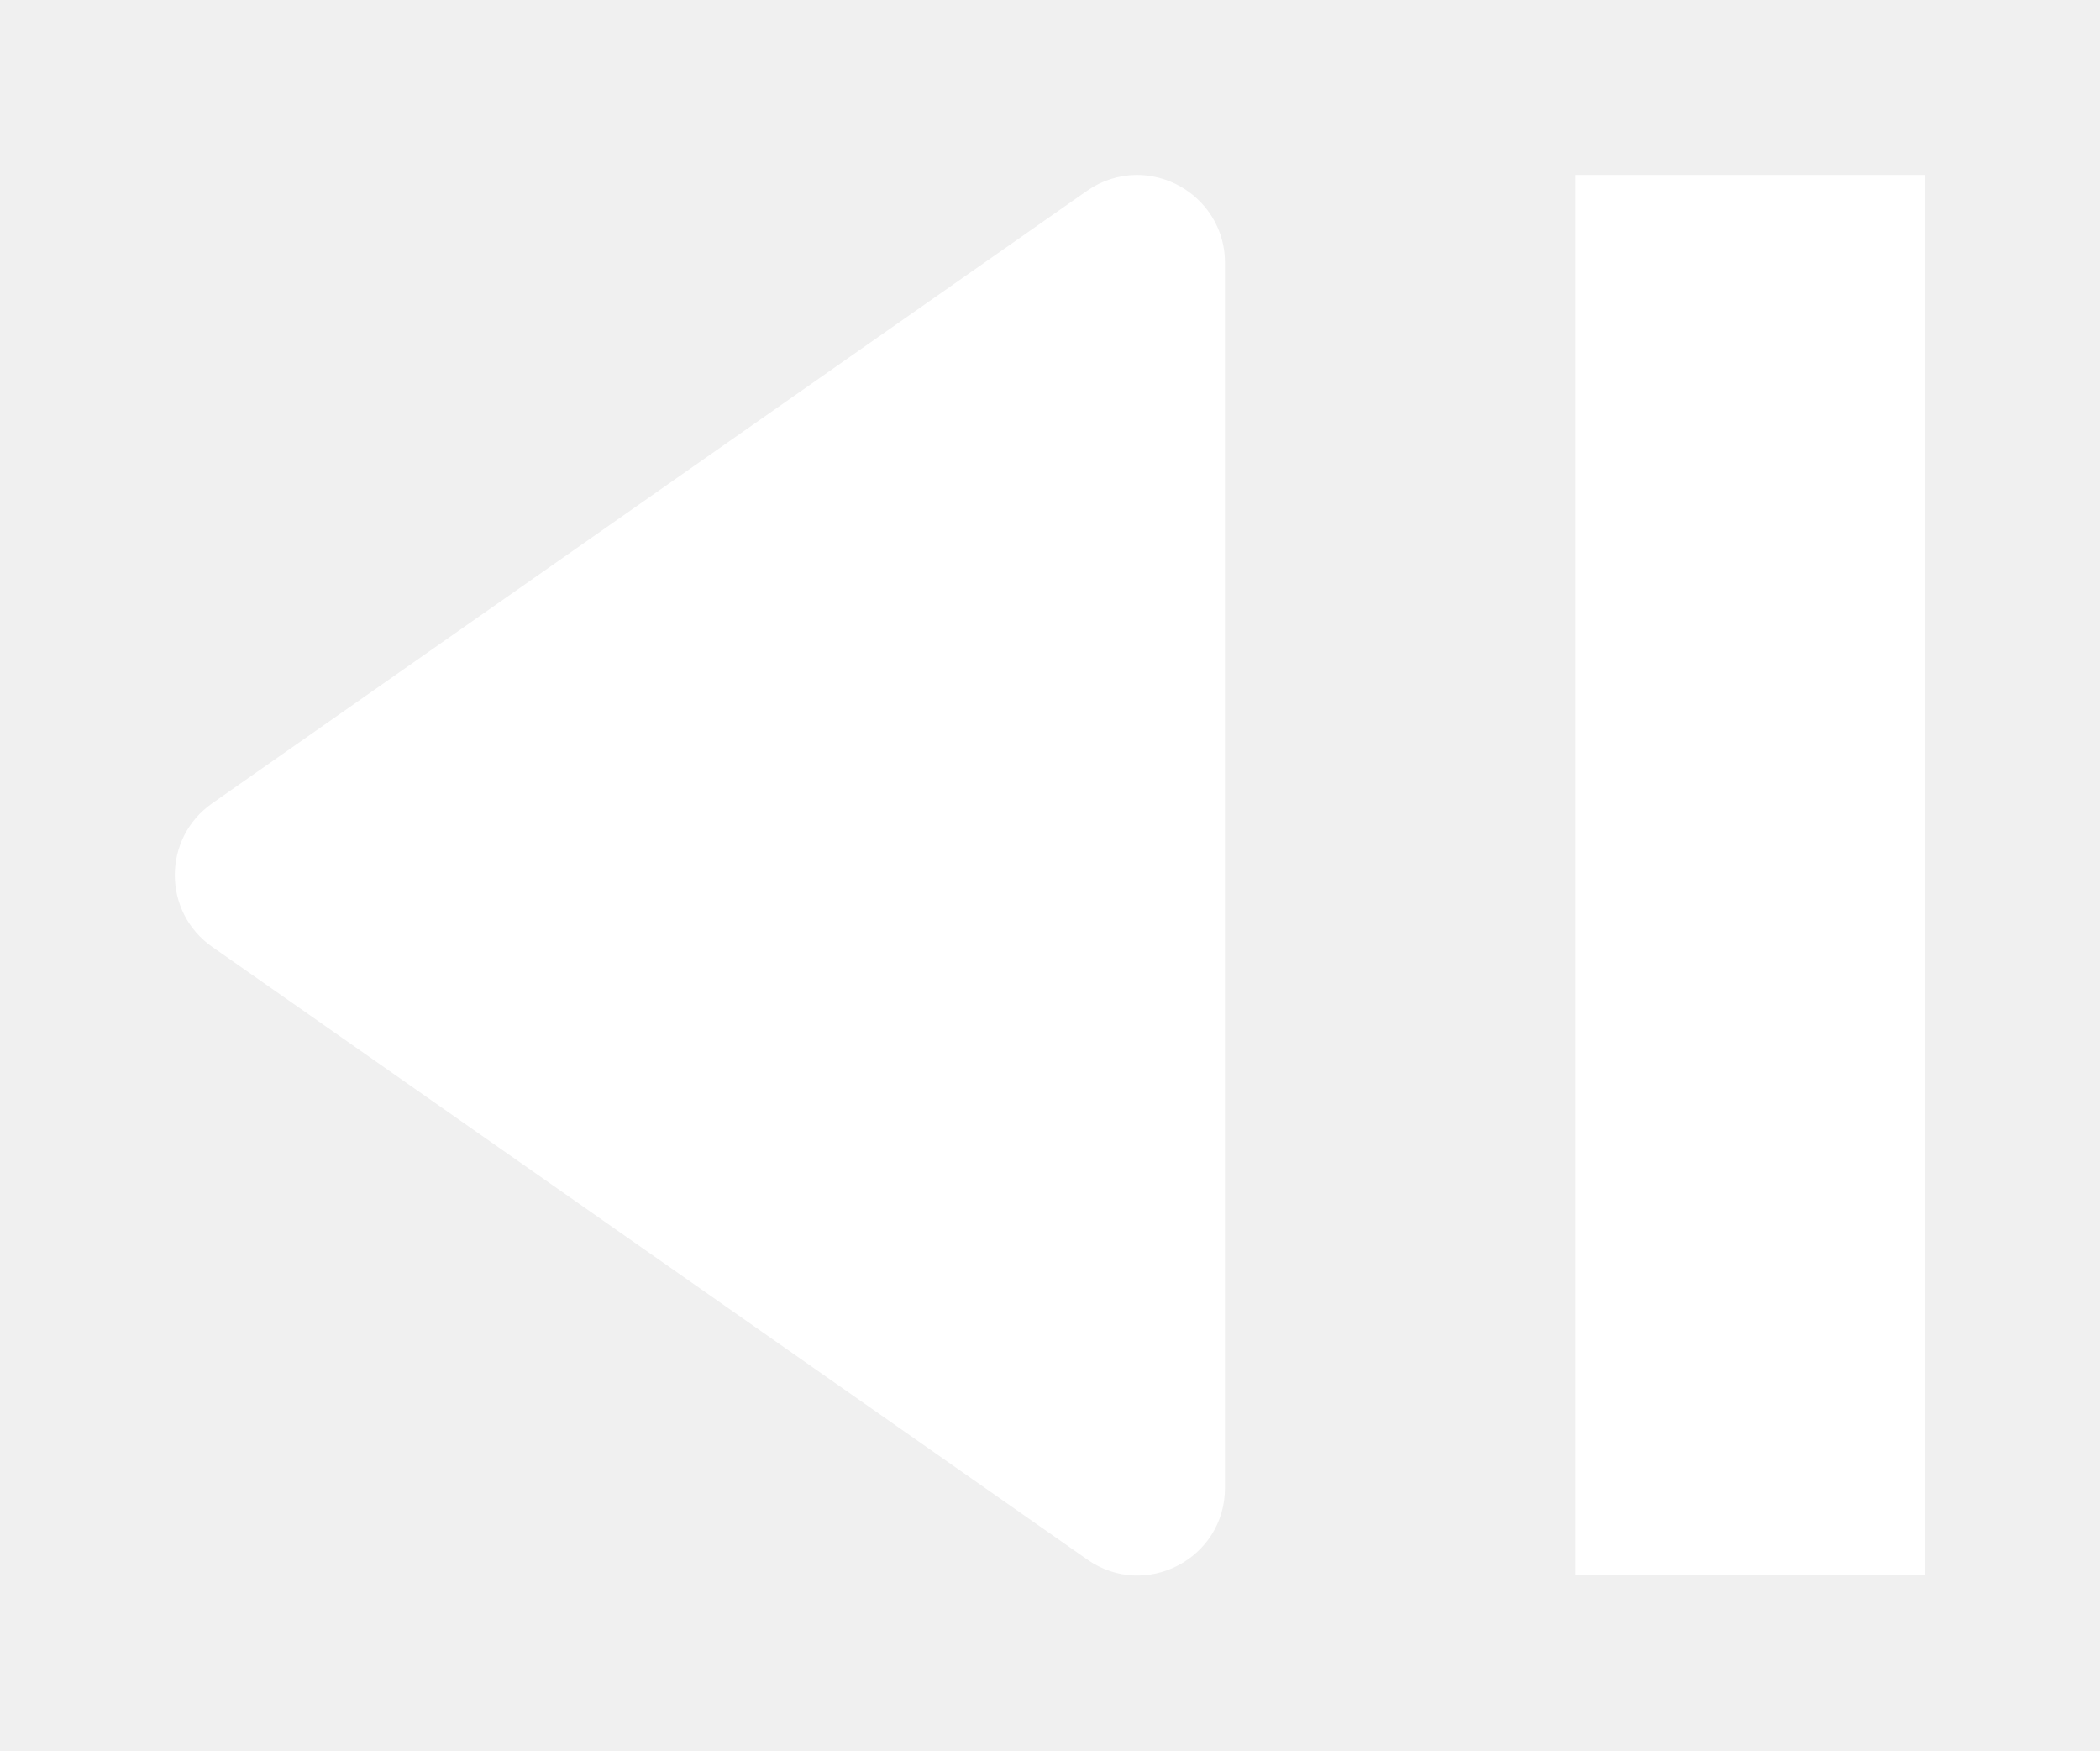
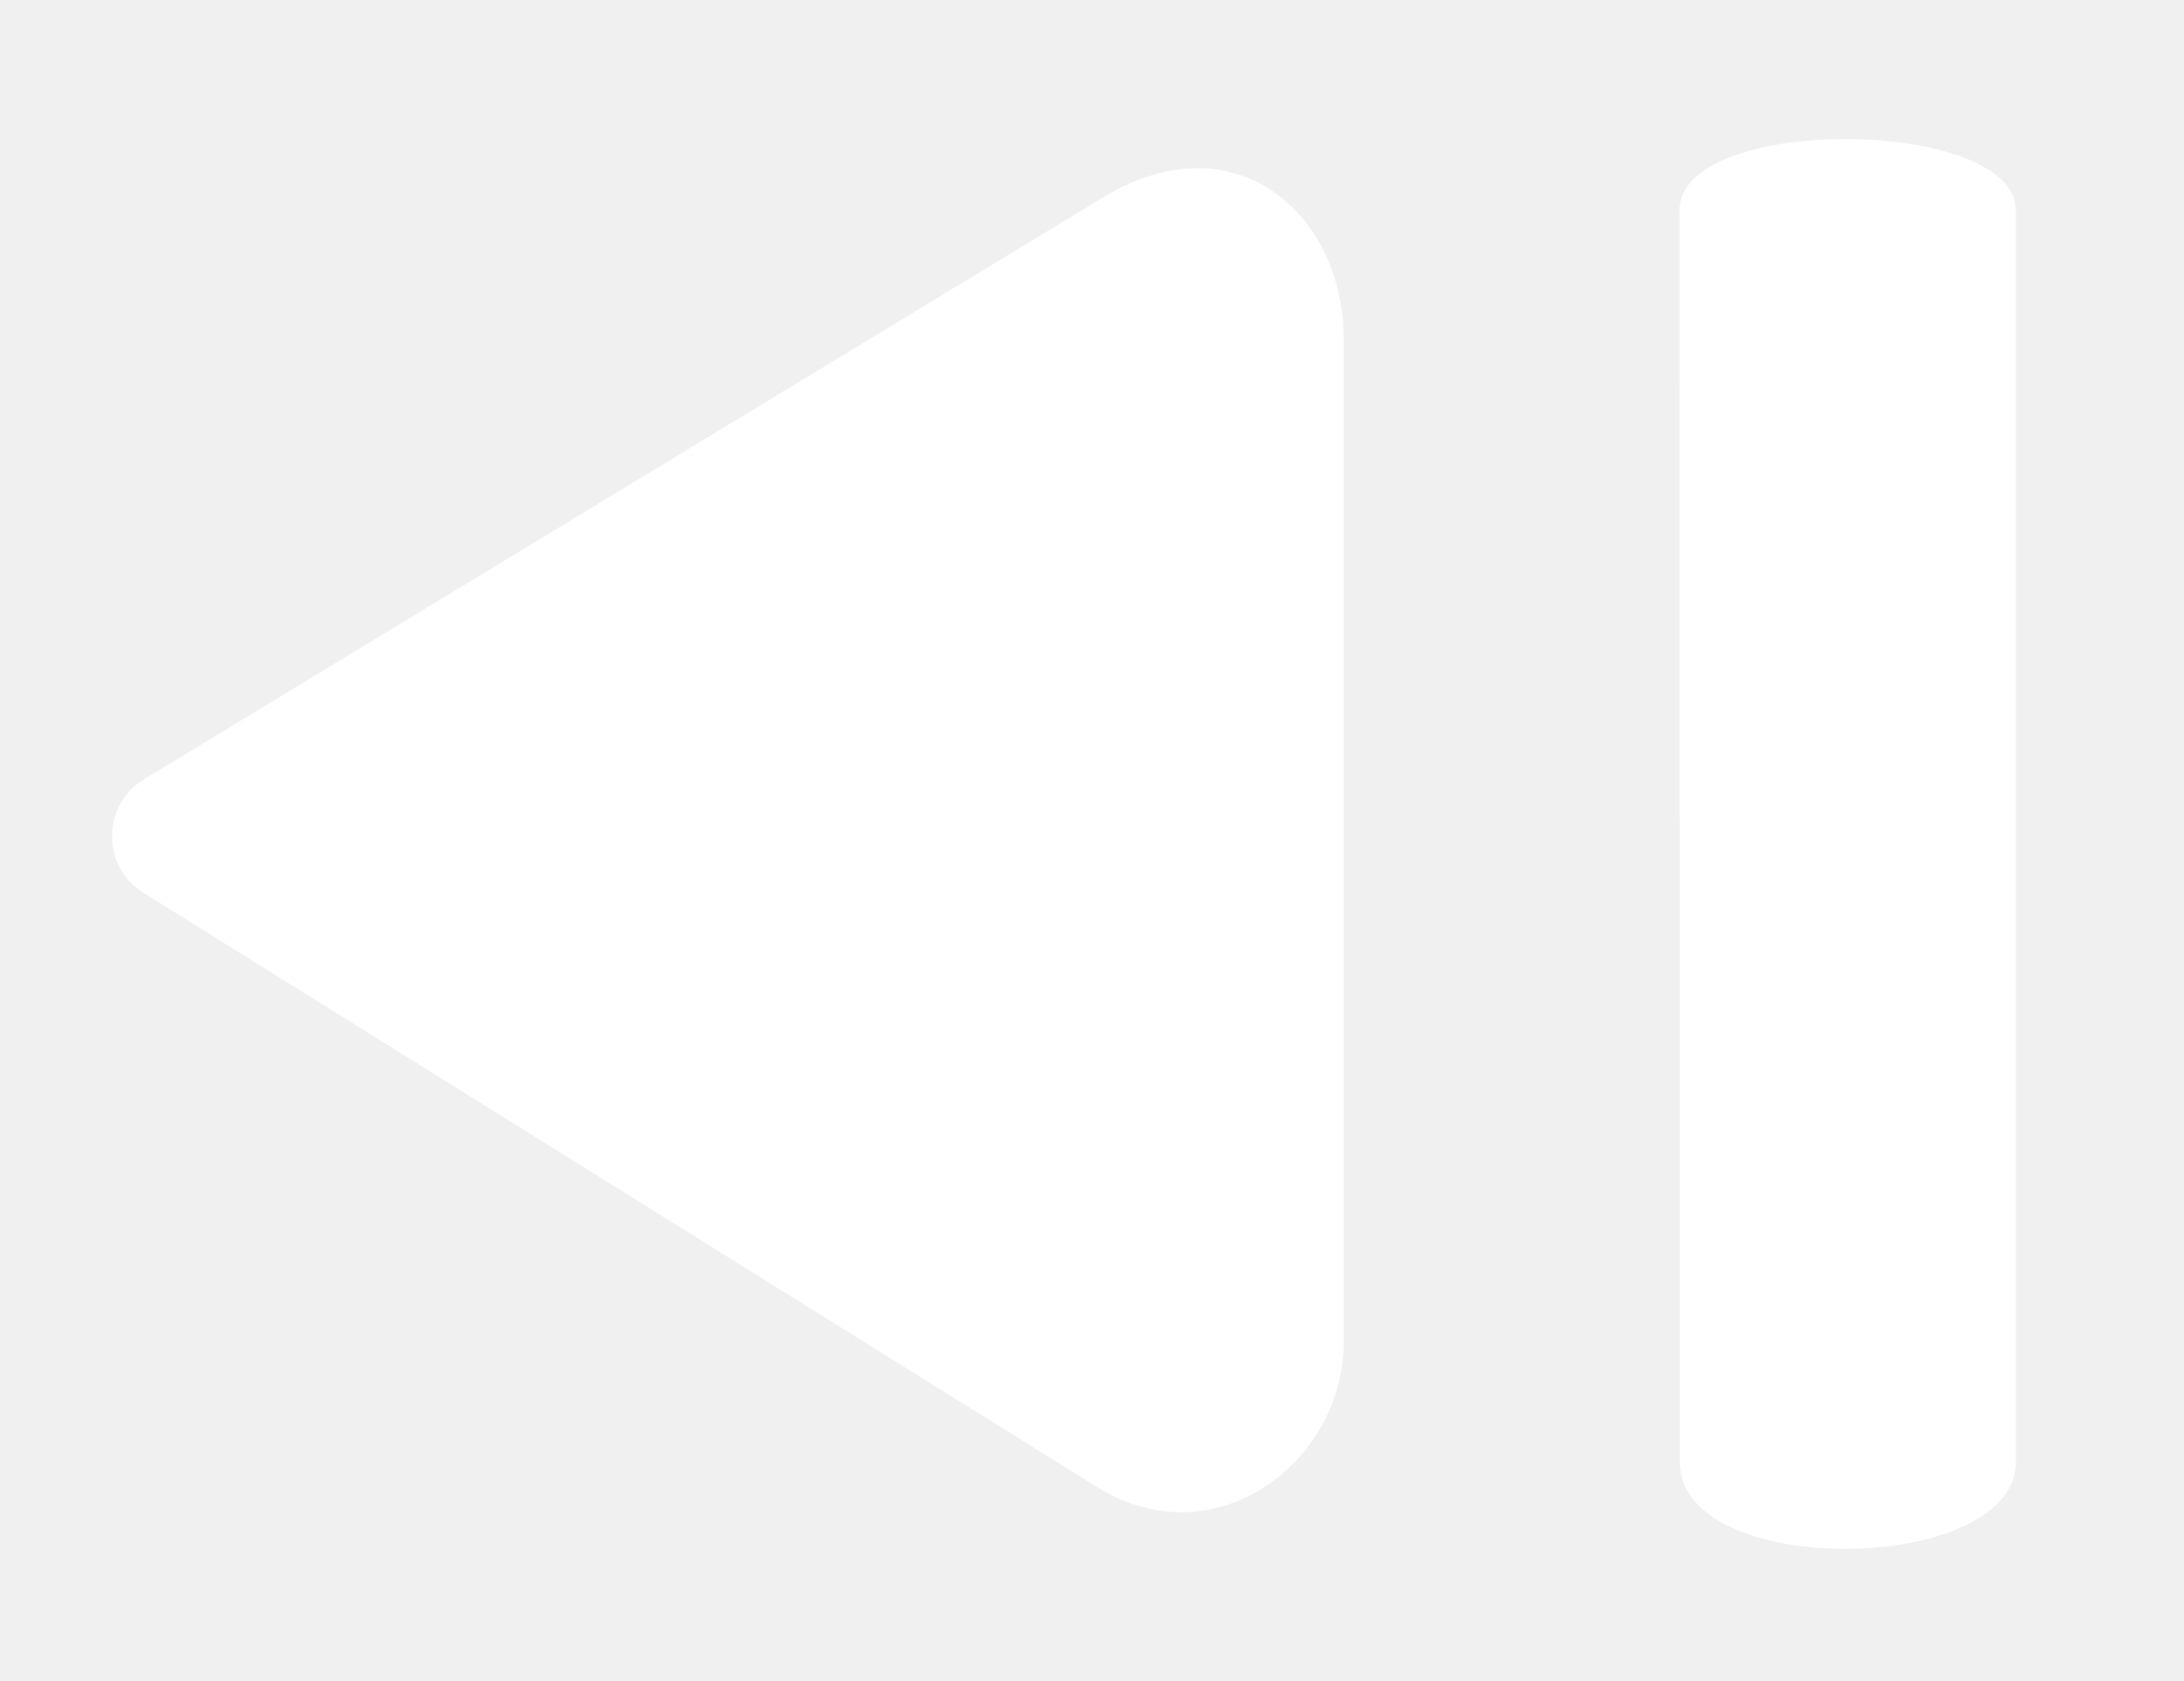
- <svg xmlns="http://www.w3.org/2000/svg" height="1000" viewBox="0 0 1200 1000" width="1200">
+ <svg xmlns="http://www.w3.org/2000/svg" id="svg1" height="1000" viewBox="0 0 1300 1000" width="1300">
  <g fill="#fff">
-     <path d="m55.494 203c.278 0 .506.222.506.5v7c.001.405-.455.643-.787.41l-5-3.5c-.285-.199-.285-.621 0-.82l5-3.5c.083-.058.181-.089.281-.09zm4.508 0v8h-2v-8z" fill-rule="evenodd" transform="matrix(100 0 0 100 -4900.032 -20200.074)" />
+     <g id="g1">
+       <g id="g2" transform="translate(99.11924 -1.210134)">
+         <path id="path1-6" d="m59.007 223.265.001 7.448c0.0.706 2.001.674 2.001-0l0-7.448c0-.556-2.003-.578-2.003 0z" fill-rule="evenodd" transform="matrix(100 0 0 100 -5000.063 -22200)" />
+       </g>
+     </g>
+     <path id="path1-5-1-9" d="m799.832 201.802.043 597.019c-.108 70.739-75.458 129.155-145.699 86.955l-568.877-354.465c-25.227-15.719-24.559-52.344.365-67.463l568.328-344.765c80.025-50.558 145.9 7.766 145.84 82.72z" fill-rule="evenodd" stroke-width="85.859" />
  </g>
</svg>
